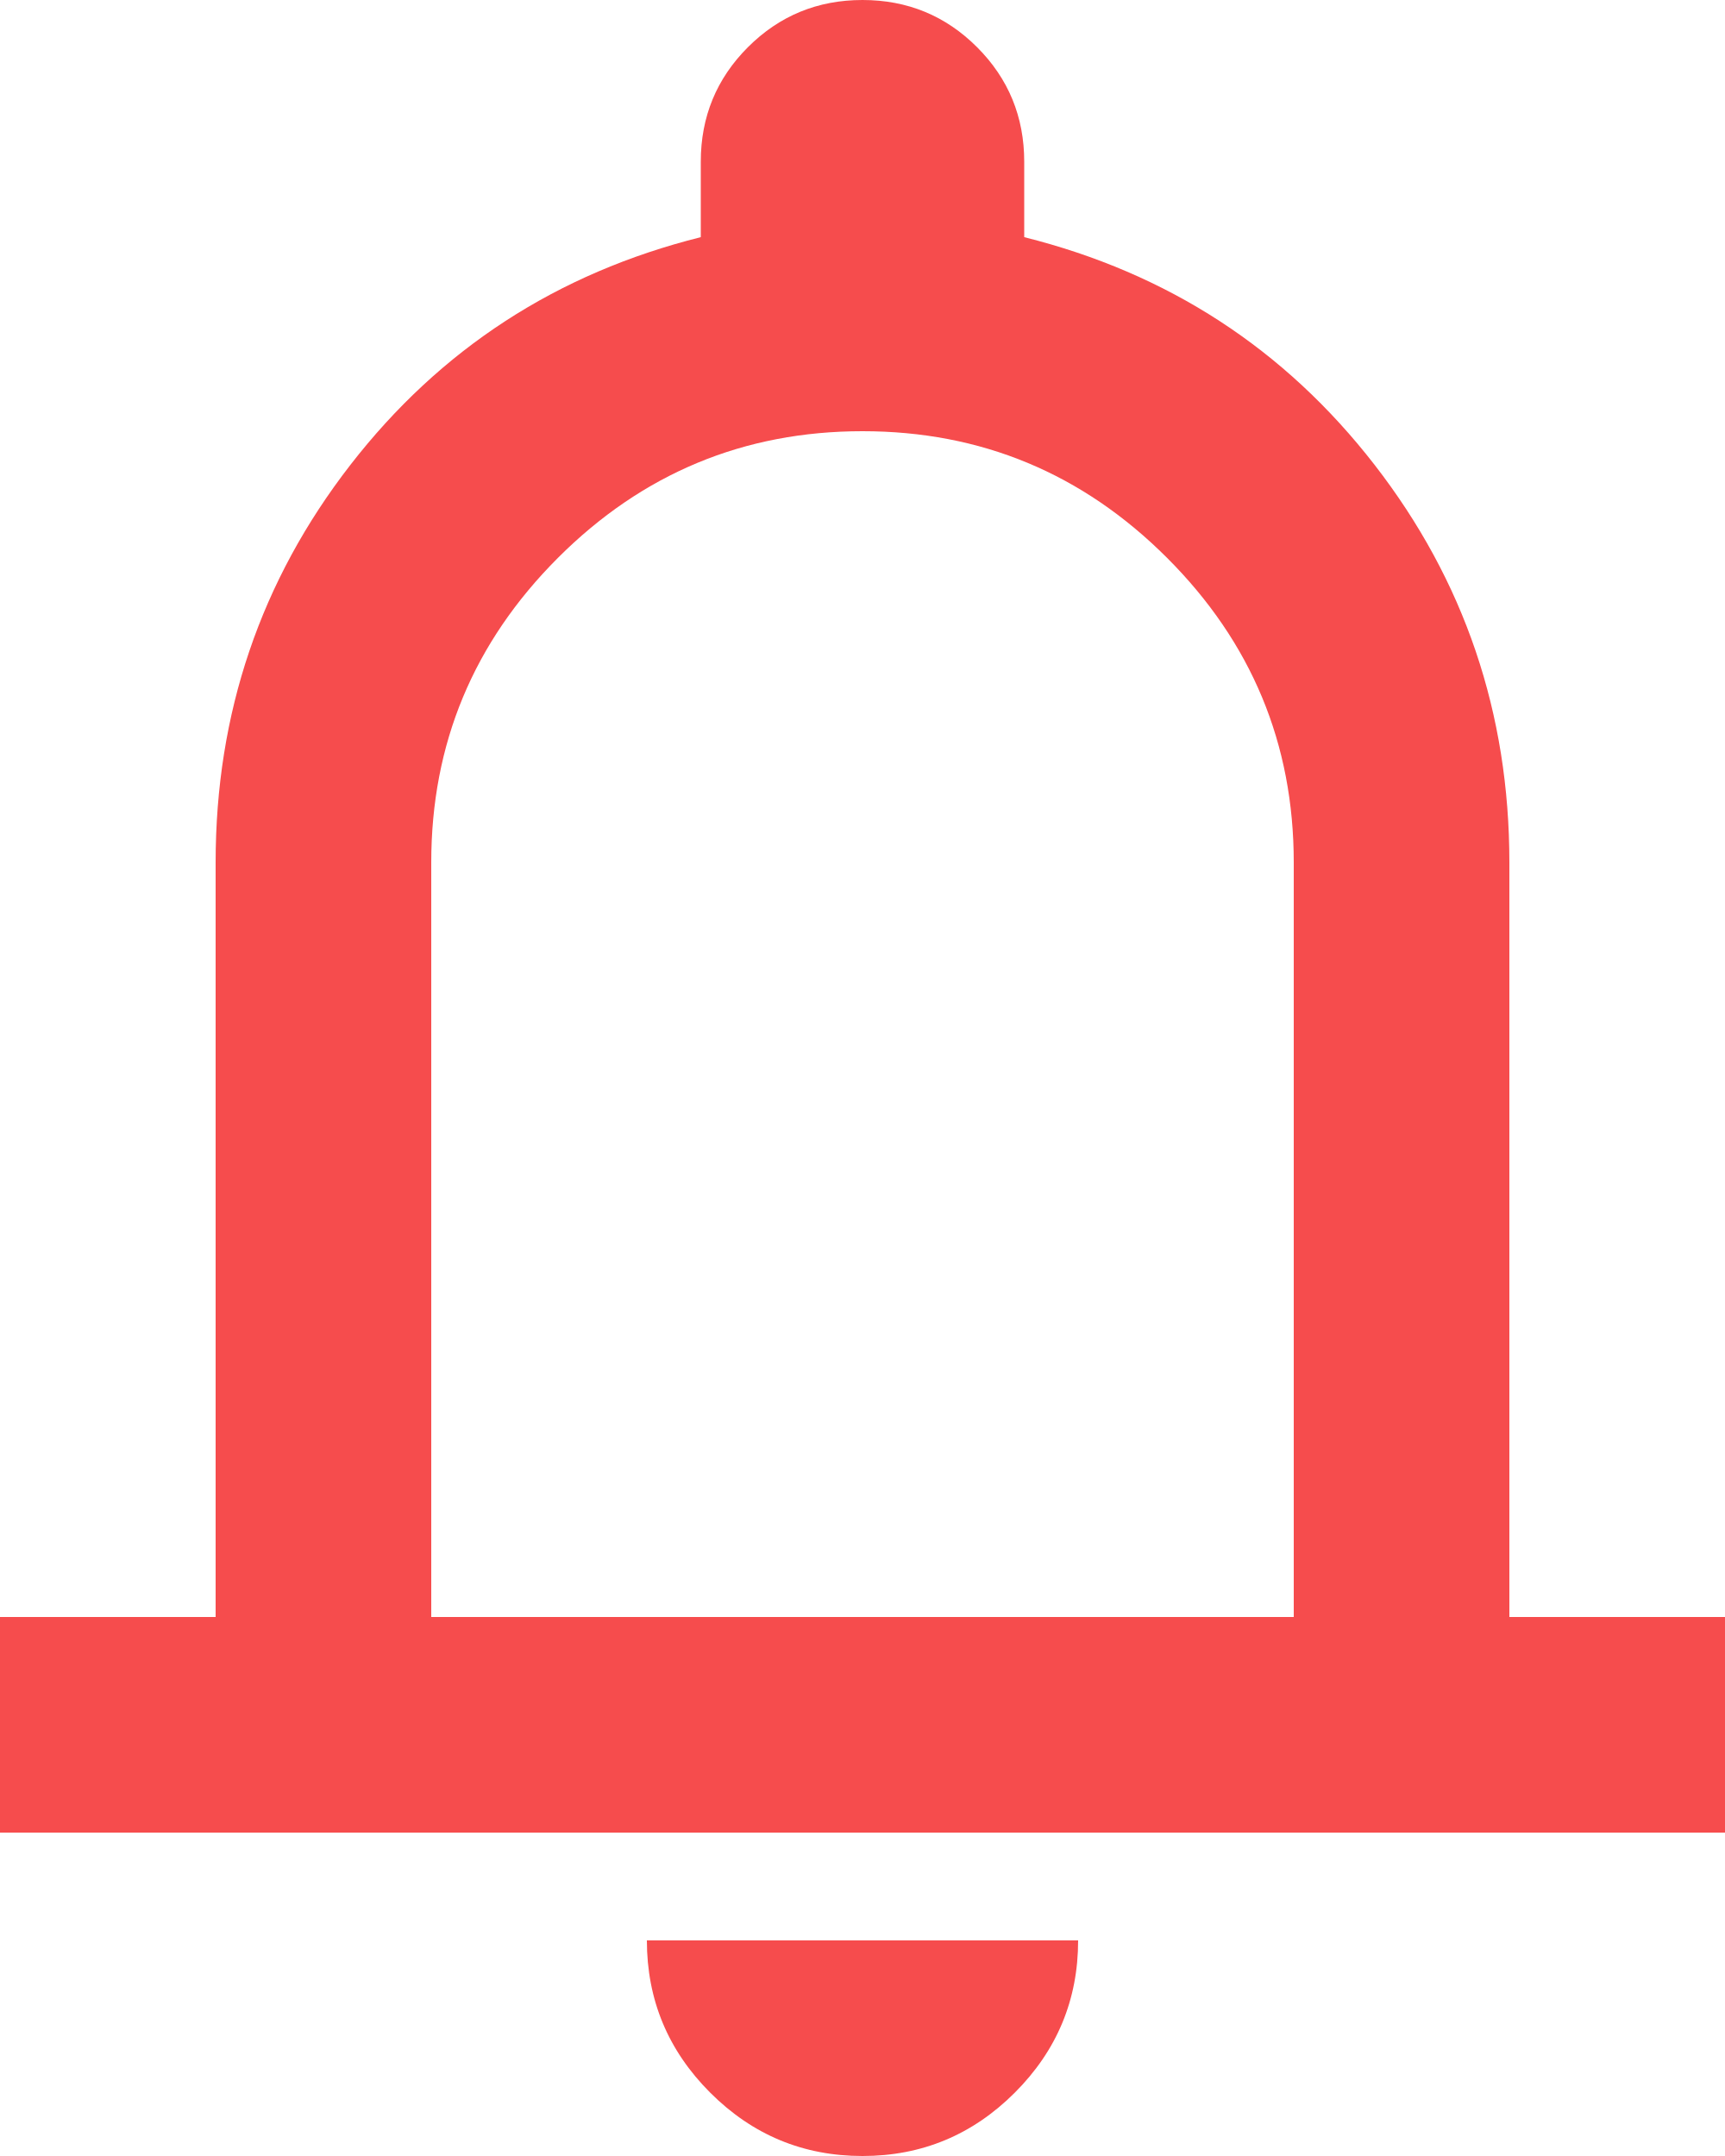
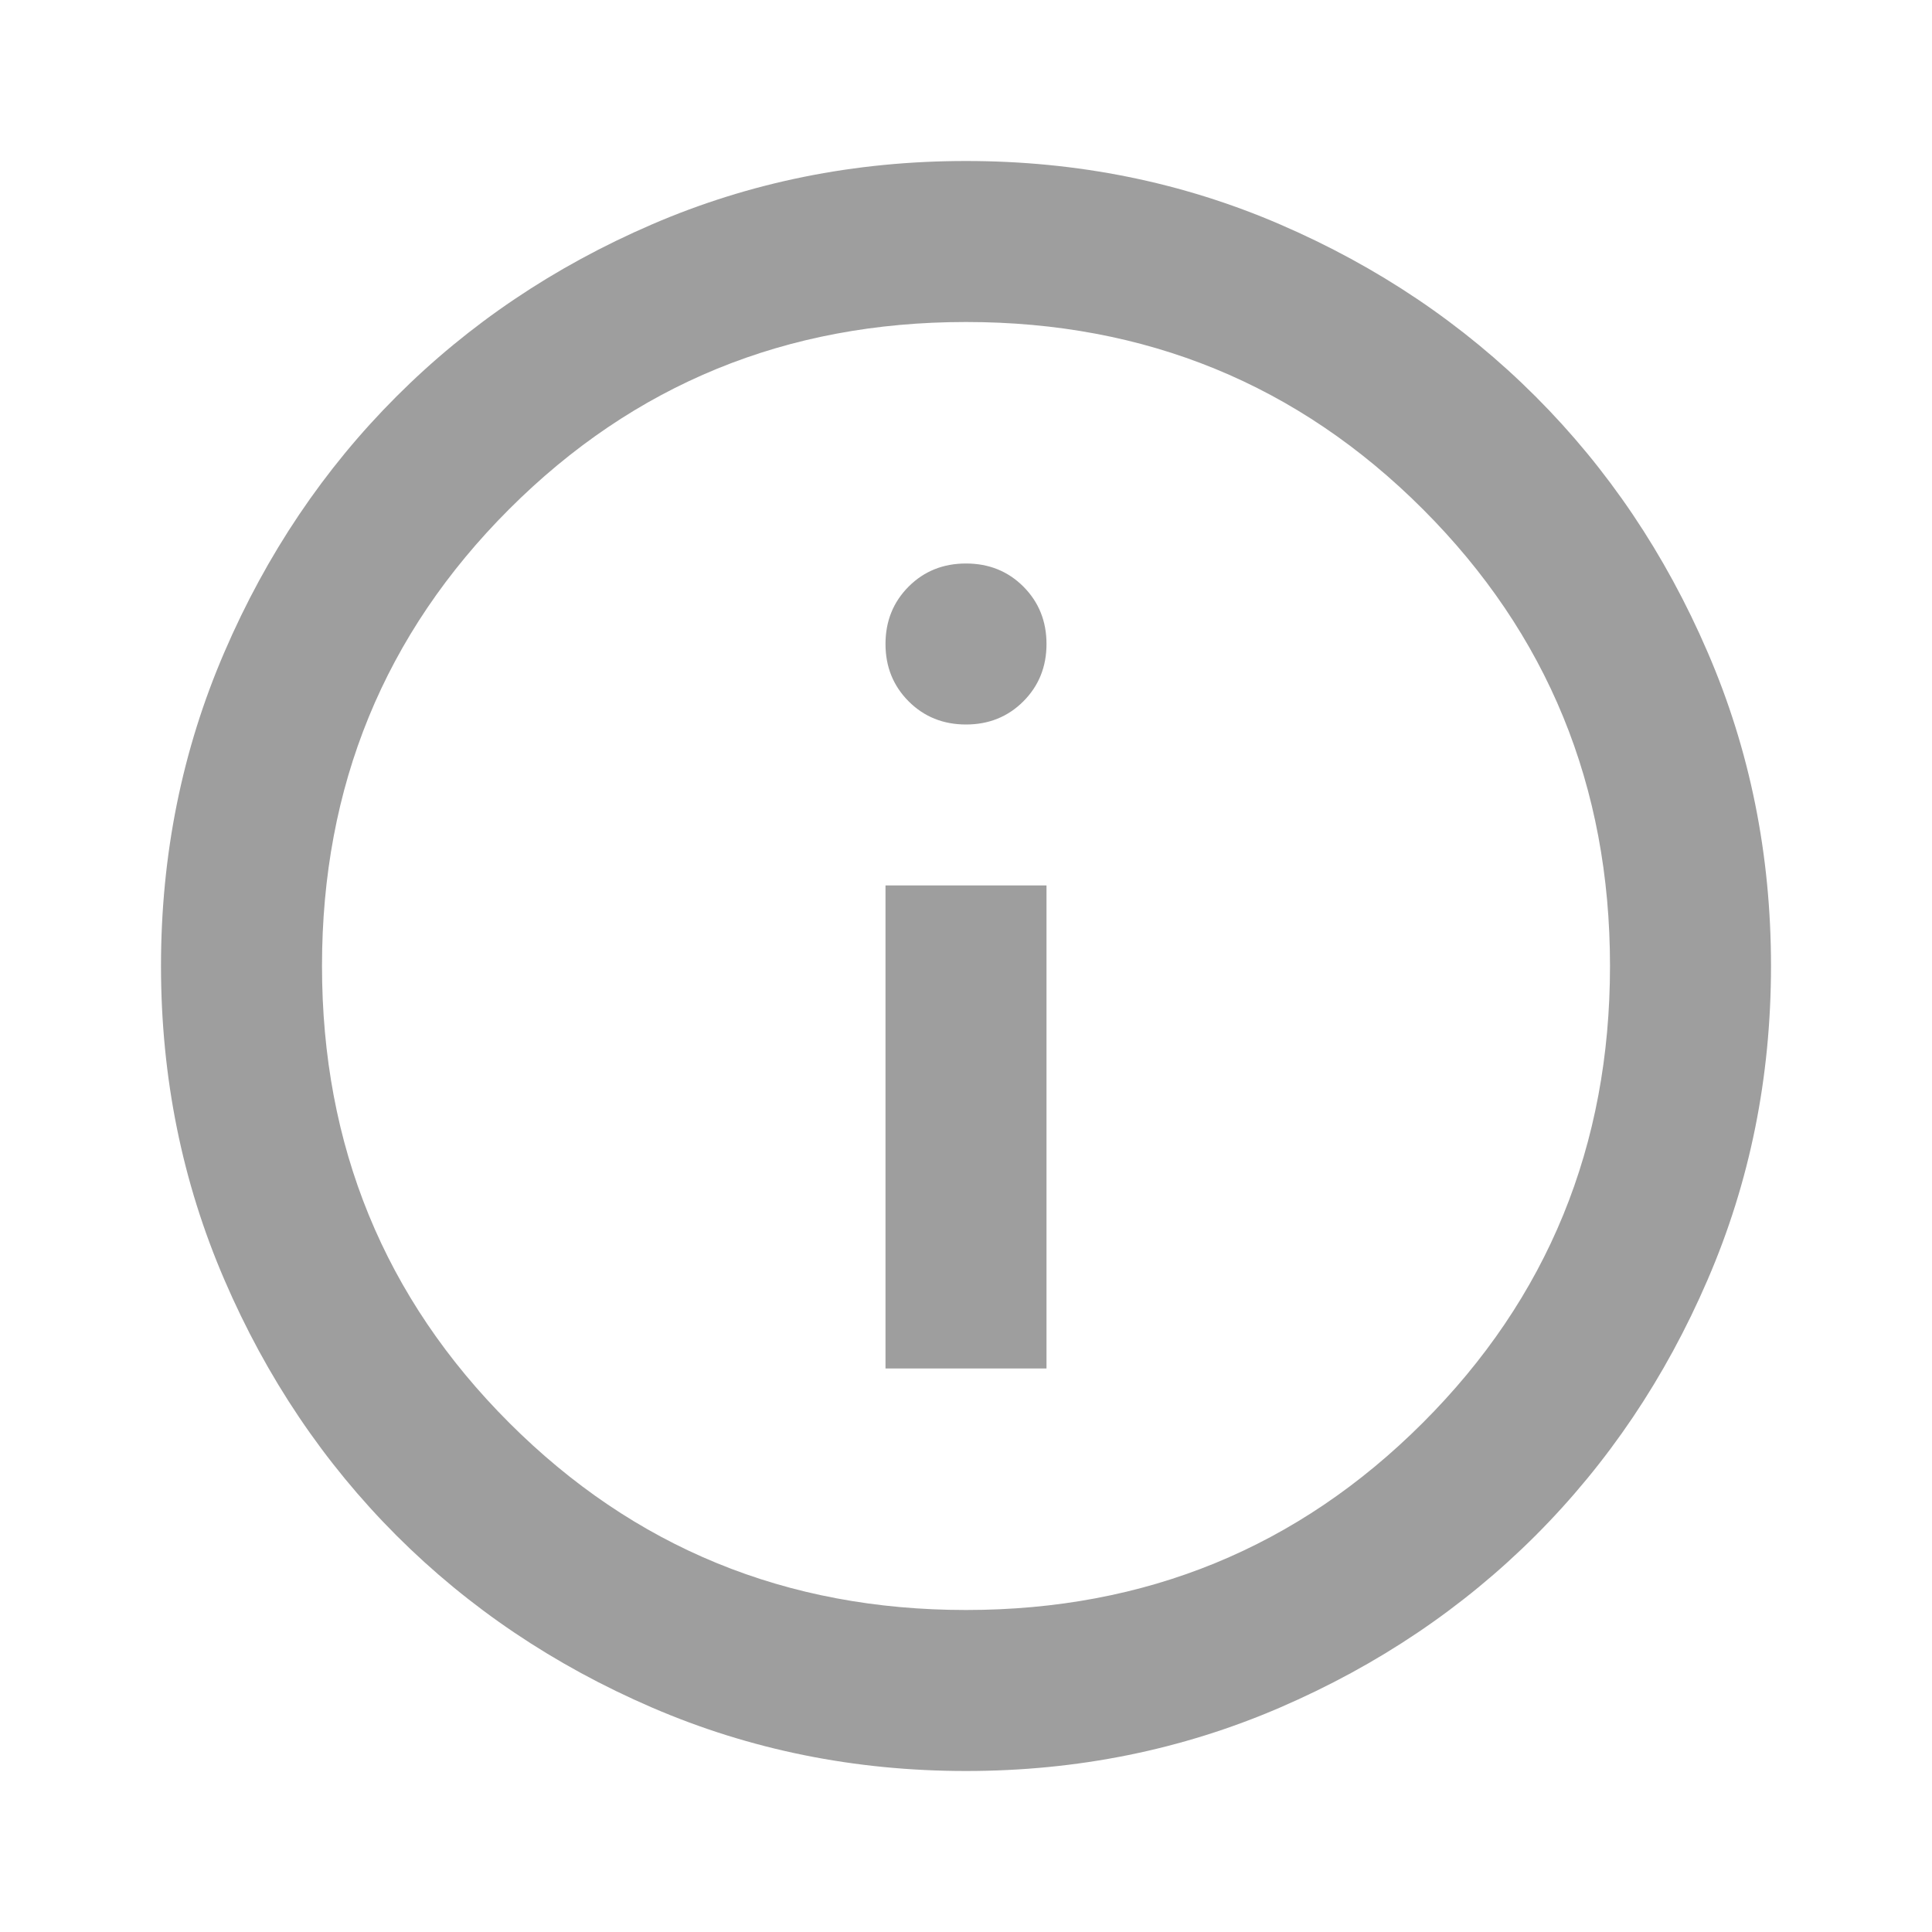
- <svg xmlns="http://www.w3.org/2000/svg" width="32" height="40" viewBox="0 0 32 40" fill="none">
-   <path d="M0 34V30H4V16C4 13.233 4.833 10.775 6.5 8.625C8.167 6.475 10.333 5.067 13 4.4V3C13 2.167 13.292 1.458 13.875 0.875C14.458 0.292 15.167 0 16 0C16.833 0 17.542 0.292 18.125 0.875C18.708 1.458 19 2.167 19 3V4.4C21.667 5.067 23.833 6.475 25.5 8.625C27.167 10.775 28 13.233 28 16V30H32V34H0ZM16 40C14.9 40 13.958 39.608 13.175 38.825C12.392 38.042 12 37.1 12 36H20C20 37.1 19.608 38.042 18.825 38.825C18.042 39.608 17.1 40 16 40ZM8 30H24V16C24 13.8 23.217 11.917 21.65 10.35C20.083 8.783 18.2 8 16 8C13.8 8 11.917 8.783 10.35 10.35C8.783 11.917 8 13.8 8 16V30Z" fill="#F64C4D" />
+ <svg xmlns="http://www.w3.org/2000/svg" width="24" height="24" viewBox="0 0 24 24" fill="none">
+   <mask id="mask0_1969_5013" style="mask-type:alpha" maskUnits="userSpaceOnUse" x="0" y="0" width="24" height="24">
+     <rect width="24" height="24" fill="#0C0C0C" />
+   </mask>
+   <g mask="url(#mask0_1969_5013)">
+     <path d="M11 17H13V10.999H11V17ZM12 9C12.283 9 12.521 8.904 12.713 8.712C12.904 8.52 13 8.283 13 8C13 7.716 12.904 7.479 12.713 7.287C12.521 7.095 12.283 7 12 7C11.717 7 11.479 7.095 11.287 7.287C11.096 7.479 11 7.716 11 8C11 8.283 11.096 8.52 11.287 8.712C11.479 8.904 11.717 9 12 9ZM12 22C10.617 22 9.317 21.737 8.1 21.212C6.883 20.687 5.825 19.974 4.925 19.075C4.025 18.174 3.312 17.116 2.788 15.899C2.263 14.683 2 13.383 2 11.999C2 10.616 2.263 9.316 2.788 8.1C3.312 6.883 4.025 5.825 4.925 4.925C5.825 4.025 6.883 3.312 8.1 2.787C9.317 2.262 10.617 2 12 2C13.383 2 14.683 2.262 15.9 2.787C17.117 3.312 18.175 4.025 19.075 4.925C19.975 5.825 20.688 6.883 21.212 8.1C21.738 9.316 22 10.616 22 11.999C22 13.383 21.738 14.683 21.212 15.899C20.688 17.116 19.975 18.174 19.075 19.075C18.175 19.974 17.117 20.687 15.9 21.212C14.683 21.737 13.383 22 12 22ZM12 20C14.233 20 16.125 19.224 17.675 17.674C19.225 16.125 20 14.233 20 11.999C20 9.766 19.225 7.875 17.675 6.325C16.125 4.775 14.233 4 12 4C9.767 4 7.875 4.775 6.325 6.325C4.775 7.875 4 9.766 4 11.999C4 14.233 4.775 16.125 6.325 17.674C7.875 19.224 9.767 20 12 20Z" fill="#9E9E9E" />
+   </g>
</svg>
